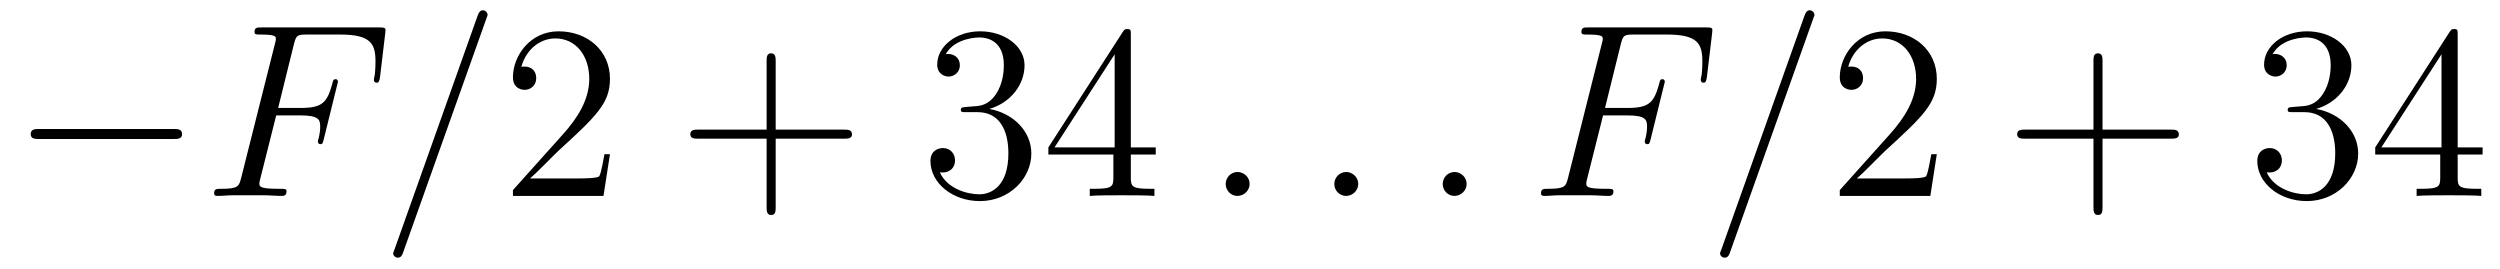
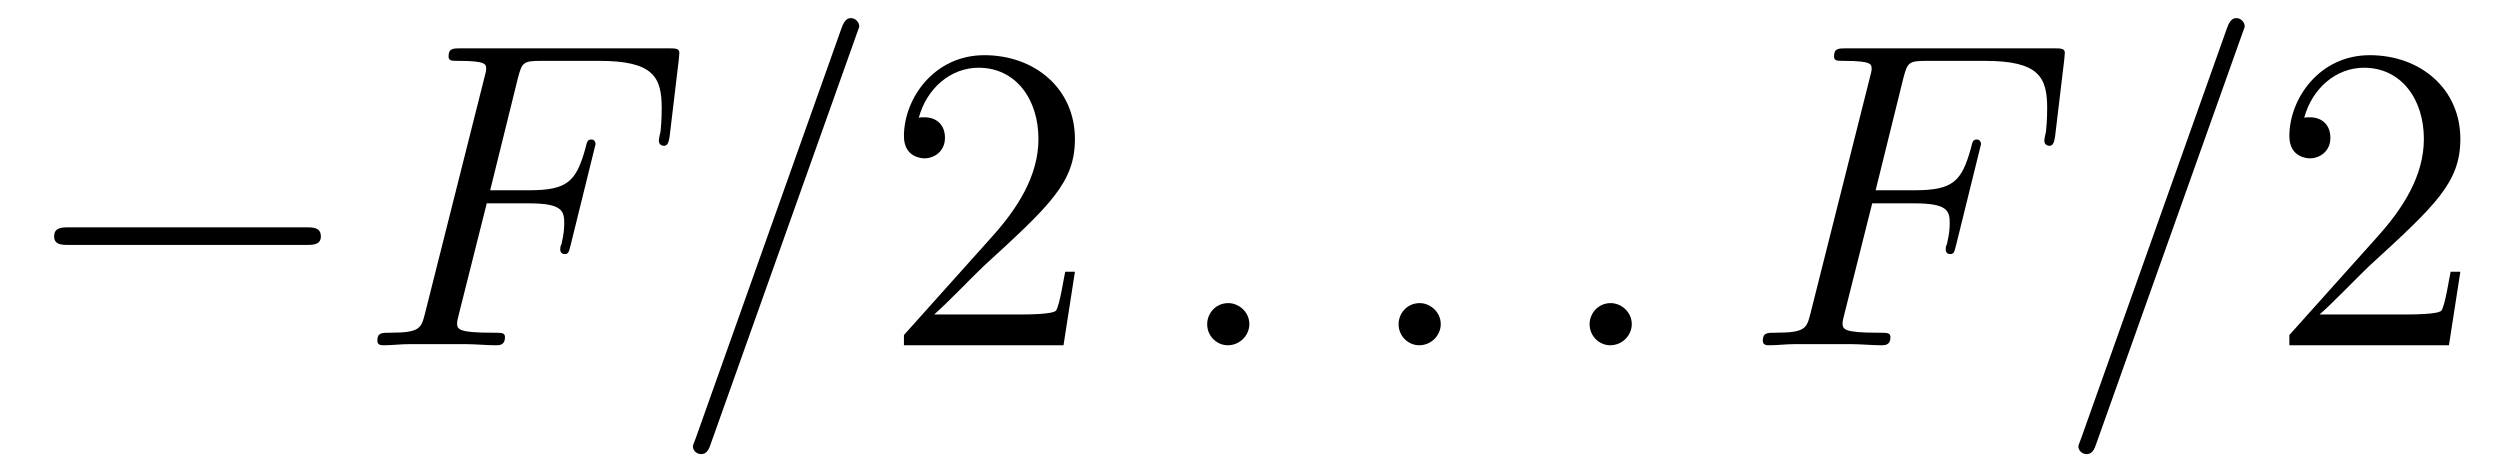
- <svg xmlns="http://www.w3.org/2000/svg" xmlns:xlink="http://www.w3.org/1999/xlink" viewBox="0 0 120.79 12.955" version="1.2">
+ <svg xmlns="http://www.w3.org/2000/svg" xmlns:xlink="http://www.w3.org/1999/xlink" viewBox="0 0 68.542 12.955" version="1.2">
  <defs>
    <g>
      <symbol overflow="visible" id="glyph0-0">
        <path style="stroke:none;" d="" />
      </symbol>
      <symbol overflow="visible" id="glyph0-1">
        <path style="stroke:none;" d="M 7.875 -2.75 C 8.078 -2.75 8.297 -2.75 8.297 -2.984 C 8.297 -3.234 8.078 -3.234 7.875 -3.234 L 1.406 -3.234 C 1.203 -3.234 0.984 -3.234 0.984 -2.984 C 0.984 -2.75 1.203 -2.75 1.406 -2.75 Z M 7.875 -2.75 " />
      </symbol>
      <symbol overflow="visible" id="glyph1-0">
        <path style="stroke:none;" d="" />
      </symbol>
      <symbol overflow="visible" id="glyph1-1">
        <path style="stroke:none;" d="M 3.547 -3.891 L 4.703 -3.891 C 5.609 -3.891 5.672 -3.688 5.672 -3.344 C 5.672 -3.188 5.656 -3.031 5.594 -2.766 C 5.562 -2.719 5.562 -2.656 5.562 -2.625 C 5.562 -2.547 5.609 -2.5 5.688 -2.5 C 5.781 -2.5 5.797 -2.547 5.844 -2.734 L 6.531 -5.516 C 6.531 -5.562 6.5 -5.641 6.422 -5.641 C 6.312 -5.641 6.297 -5.594 6.25 -5.391 C 6 -4.5 5.766 -4.25 4.719 -4.25 L 3.641 -4.25 L 4.406 -7.344 C 4.516 -7.75 4.547 -7.797 5.031 -7.797 L 6.641 -7.797 C 8.125 -7.797 8.344 -7.344 8.344 -6.5 C 8.344 -6.438 8.344 -6.172 8.312 -5.859 C 8.297 -5.812 8.266 -5.656 8.266 -5.609 C 8.266 -5.516 8.328 -5.469 8.406 -5.469 C 8.484 -5.469 8.531 -5.516 8.562 -5.734 L 8.812 -7.828 C 8.812 -7.859 8.828 -7.984 8.828 -8.016 C 8.828 -8.141 8.719 -8.141 8.516 -8.141 L 2.844 -8.141 C 2.625 -8.141 2.5 -8.141 2.5 -7.922 C 2.5 -7.797 2.578 -7.797 2.781 -7.797 C 3.531 -7.797 3.531 -7.703 3.531 -7.578 C 3.531 -7.516 3.516 -7.469 3.484 -7.344 L 1.859 -0.891 C 1.75 -0.469 1.734 -0.344 0.891 -0.344 C 0.672 -0.344 0.547 -0.344 0.547 -0.125 C 0.547 0 0.656 0 0.734 0 C 0.953 0 1.188 -0.031 1.422 -0.031 L 2.969 -0.031 C 3.234 -0.031 3.531 0 3.797 0 C 3.891 0 4.047 0 4.047 -0.219 C 4.047 -0.344 3.969 -0.344 3.703 -0.344 C 2.766 -0.344 2.734 -0.438 2.734 -0.609 C 2.734 -0.672 2.766 -0.766 2.781 -0.844 Z M 3.547 -3.891 " />
      </symbol>
      <symbol overflow="visible" id="glyph1-2">
        <path style="stroke:none;" d="M 5.125 -8.516 C 5.125 -8.531 5.203 -8.719 5.203 -8.734 C 5.203 -8.875 5.078 -8.969 4.984 -8.969 C 4.922 -8.969 4.812 -8.969 4.719 -8.703 L 0.719 2.547 C 0.719 2.562 0.641 2.734 0.641 2.766 C 0.641 2.906 0.766 2.984 0.859 2.984 C 0.938 2.984 1.047 2.969 1.125 2.719 Z M 5.125 -8.516 " />
      </symbol>
      <symbol overflow="visible" id="glyph1-3">
        <path style="stroke:none;" d="M 2.203 -0.578 C 2.203 -0.922 1.906 -1.156 1.625 -1.156 C 1.281 -1.156 1.047 -0.875 1.047 -0.578 C 1.047 -0.234 1.328 0 1.609 0 C 1.953 0 2.203 -0.281 2.203 -0.578 Z M 2.203 -0.578 " />
      </symbol>
      <symbol overflow="visible" id="glyph2-0">
        <path style="stroke:none;" d="" />
      </symbol>
      <symbol overflow="visible" id="glyph2-1">
        <path style="stroke:none;" d="M 5.266 -2.016 L 5 -2.016 C 4.953 -1.812 4.859 -1.141 4.75 -0.953 C 4.656 -0.844 3.984 -0.844 3.625 -0.844 L 1.406 -0.844 C 1.734 -1.125 2.469 -1.891 2.766 -2.172 C 4.594 -3.844 5.266 -4.469 5.266 -5.656 C 5.266 -7.031 4.172 -7.953 2.781 -7.953 C 1.406 -7.953 0.578 -6.766 0.578 -5.734 C 0.578 -5.125 1.109 -5.125 1.141 -5.125 C 1.406 -5.125 1.703 -5.312 1.703 -5.688 C 1.703 -6.031 1.484 -6.25 1.141 -6.25 C 1.047 -6.25 1.016 -6.25 0.984 -6.234 C 1.203 -7.047 1.859 -7.609 2.625 -7.609 C 3.641 -7.609 4.266 -6.75 4.266 -5.656 C 4.266 -4.641 3.688 -3.75 3 -2.984 L 0.578 -0.281 L 0.578 0 L 4.953 0 Z M 5.266 -2.016 " />
      </symbol>
-       <symbol overflow="visible" id="glyph2-2">
-         <path style="stroke:none;" d="M 4.766 -2.766 L 8.062 -2.766 C 8.234 -2.766 8.453 -2.766 8.453 -2.969 C 8.453 -3.203 8.25 -3.203 8.062 -3.203 L 4.766 -3.203 L 4.766 -6.5 C 4.766 -6.672 4.766 -6.891 4.547 -6.891 C 4.328 -6.891 4.328 -6.688 4.328 -6.5 L 4.328 -3.203 L 1.031 -3.203 C 0.859 -3.203 0.641 -3.203 0.641 -2.984 C 0.641 -2.766 0.844 -2.766 1.031 -2.766 L 4.328 -2.766 L 4.328 0.531 C 4.328 0.703 4.328 0.922 4.547 0.922 C 4.766 0.922 4.766 0.719 4.766 0.531 Z M 4.766 -2.766 " />
-       </symbol>
-       <symbol overflow="visible" id="glyph2-3">
-         <path style="stroke:none;" d="M 2.203 -4.297 C 2 -4.281 1.953 -4.266 1.953 -4.156 C 1.953 -4.047 2.016 -4.047 2.219 -4.047 L 2.766 -4.047 C 3.797 -4.047 4.25 -3.203 4.25 -2.062 C 4.25 -0.484 3.438 -0.078 2.844 -0.078 C 2.266 -0.078 1.297 -0.344 0.938 -1.141 C 1.328 -1.078 1.672 -1.297 1.672 -1.719 C 1.672 -2.062 1.422 -2.312 1.094 -2.312 C 0.797 -2.312 0.484 -2.141 0.484 -1.688 C 0.484 -0.625 1.547 0.25 2.875 0.25 C 4.297 0.25 5.359 -0.844 5.359 -2.047 C 5.359 -3.141 4.469 -4 3.328 -4.203 C 4.359 -4.5 5.031 -5.375 5.031 -6.312 C 5.031 -7.25 4.047 -7.953 2.891 -7.953 C 1.703 -7.953 0.812 -7.219 0.812 -6.344 C 0.812 -5.875 1.188 -5.766 1.359 -5.766 C 1.609 -5.766 1.906 -5.953 1.906 -6.312 C 1.906 -6.688 1.609 -6.859 1.344 -6.859 C 1.281 -6.859 1.25 -6.859 1.219 -6.844 C 1.672 -7.656 2.797 -7.656 2.859 -7.656 C 3.25 -7.656 4.031 -7.484 4.031 -6.312 C 4.031 -6.078 4 -5.422 3.641 -4.906 C 3.281 -4.375 2.875 -4.344 2.562 -4.328 Z M 2.203 -4.297 " />
-       </symbol>
-       <symbol overflow="visible" id="glyph2-4">
-         <path style="stroke:none;" d="M 4.312 -7.781 C 4.312 -8.016 4.312 -8.062 4.141 -8.062 C 4.047 -8.062 4.016 -8.062 3.922 -7.922 L 0.328 -2.344 L 0.328 -2 L 3.469 -2 L 3.469 -0.906 C 3.469 -0.469 3.438 -0.344 2.562 -0.344 L 2.328 -0.344 L 2.328 0 C 2.609 -0.031 3.547 -0.031 3.891 -0.031 C 4.219 -0.031 5.172 -0.031 5.453 0 L 5.453 -0.344 L 5.219 -0.344 C 4.344 -0.344 4.312 -0.469 4.312 -0.906 L 4.312 -2 L 5.516 -2 L 5.516 -2.344 L 4.312 -2.344 Z M 3.531 -6.844 L 3.531 -2.344 L 0.625 -2.344 Z M 3.531 -6.844 " />
-       </symbol>
    </g>
    <clipPath id="clip1">
      <path d="M 19 0 L 24 0 L 24 12.953 L 19 12.953 Z M 19 0 " />
    </clipPath>
    <clipPath id="clip2">
-       <path d="M 83 0 L 88 0 L 88 12.953 L 83 12.953 Z M 83 0 " />
+       <path d="M 56 0 L 62 0 L 62 12.953 L 56 12.953 Z M 56 0 " />
    </clipPath>
  </defs>
  <g id="surface1">
    <g style="fill:rgb(0%,0%,0%);fill-opacity:1;">
      <use xlink:href="#glyph0-1" x="0.5" y="9.466" />
    </g>
    <g style="fill:rgb(0%,0%,0%);fill-opacity:1;">
      <use xlink:href="#glyph1-1" x="9.798" y="9.466" />
    </g>
    <g clip-path="url(#clip1)" clip-rule="nonzero">
      <g style="fill:rgb(0%,0%,0%);fill-opacity:1;">
        <use xlink:href="#glyph1-2" x="18.356" y="9.466" />
      </g>
    </g>
    <g style="fill:rgb(0%,0%,0%);fill-opacity:1;">
      <use xlink:href="#glyph2-1" x="24.205" y="9.466" />
    </g>
    <g style="fill:rgb(0%,0%,0%);fill-opacity:1;">
-       <use xlink:href="#glyph2-2" x="32.712" y="9.466" />
+       <use xlink:href="#glyph1-3" x="32.05" y="9.466" />
    </g>
    <g style="fill:rgb(0%,0%,0%);fill-opacity:1;">
-       <use xlink:href="#glyph2-3" x="44.471" y="9.466" />
-       <use xlink:href="#glyph2-4" x="50.325" y="9.466" />
+       <use xlink:href="#glyph1-3" x="37.298" y="9.466" />
    </g>
    <g style="fill:rgb(0%,0%,0%);fill-opacity:1;">
-       <use xlink:href="#glyph1-3" x="58.174" y="9.466" />
+       <use xlink:href="#glyph1-3" x="42.535" y="9.466" />
    </g>
    <g style="fill:rgb(0%,0%,0%);fill-opacity:1;">
-       <use xlink:href="#glyph1-3" x="63.422" y="9.466" />
-     </g>
-     <g style="fill:rgb(0%,0%,0%);fill-opacity:1;">
-       <use xlink:href="#glyph1-3" x="68.659" y="9.466" />
-     </g>
-     <g style="fill:rgb(0%,0%,0%);fill-opacity:1;">
-       <use xlink:href="#glyph1-1" x="73.907" y="9.466" />
+       <use xlink:href="#glyph1-1" x="47.783" y="9.466" />
    </g>
    <g clip-path="url(#clip2)" clip-rule="nonzero">
      <g style="fill:rgb(0%,0%,0%);fill-opacity:1;">
-         <use xlink:href="#glyph1-2" x="82.465" y="9.466" />
+         <use xlink:href="#glyph1-2" x="56.341" y="9.466" />
      </g>
    </g>
    <g style="fill:rgb(0%,0%,0%);fill-opacity:1;">
-       <use xlink:href="#glyph2-1" x="88.313" y="9.466" />
-     </g>
-     <g style="fill:rgb(0%,0%,0%);fill-opacity:1;">
-       <use xlink:href="#glyph2-2" x="96.82" y="9.466" />
-     </g>
-     <g style="fill:rgb(0%,0%,0%);fill-opacity:1;">
-       <use xlink:href="#glyph2-3" x="108.579" y="9.466" />
-       <use xlink:href="#glyph2-4" x="114.433" y="9.466" />
+       <use xlink:href="#glyph2-1" x="62.189" y="9.466" />
    </g>
  </g>
</svg>
